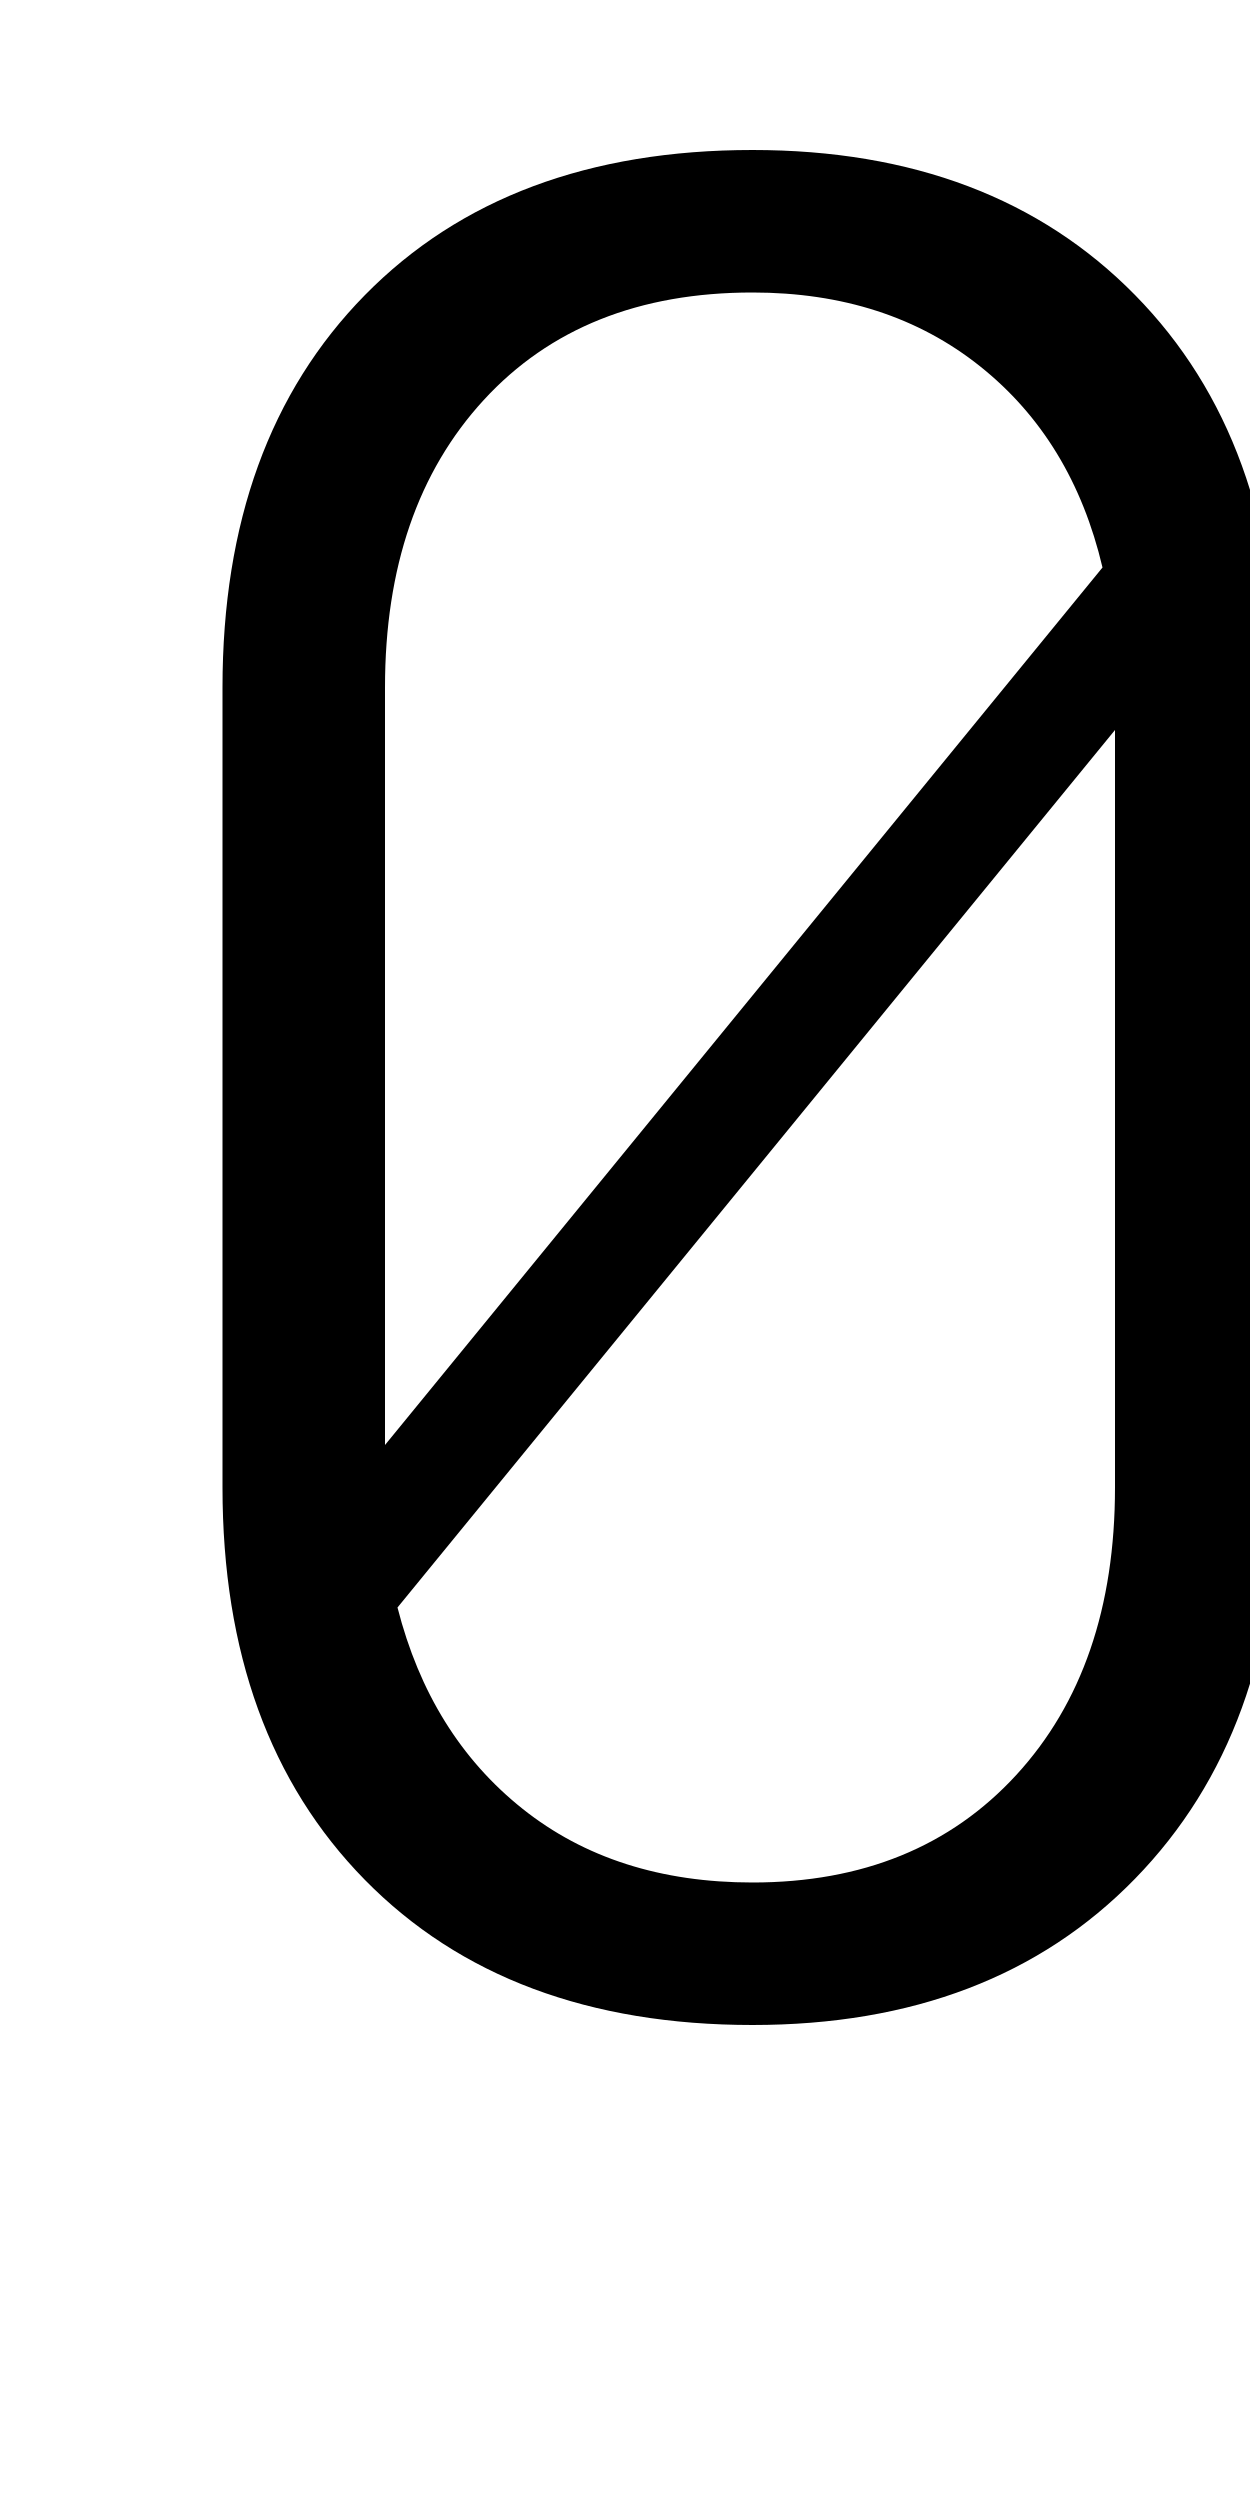
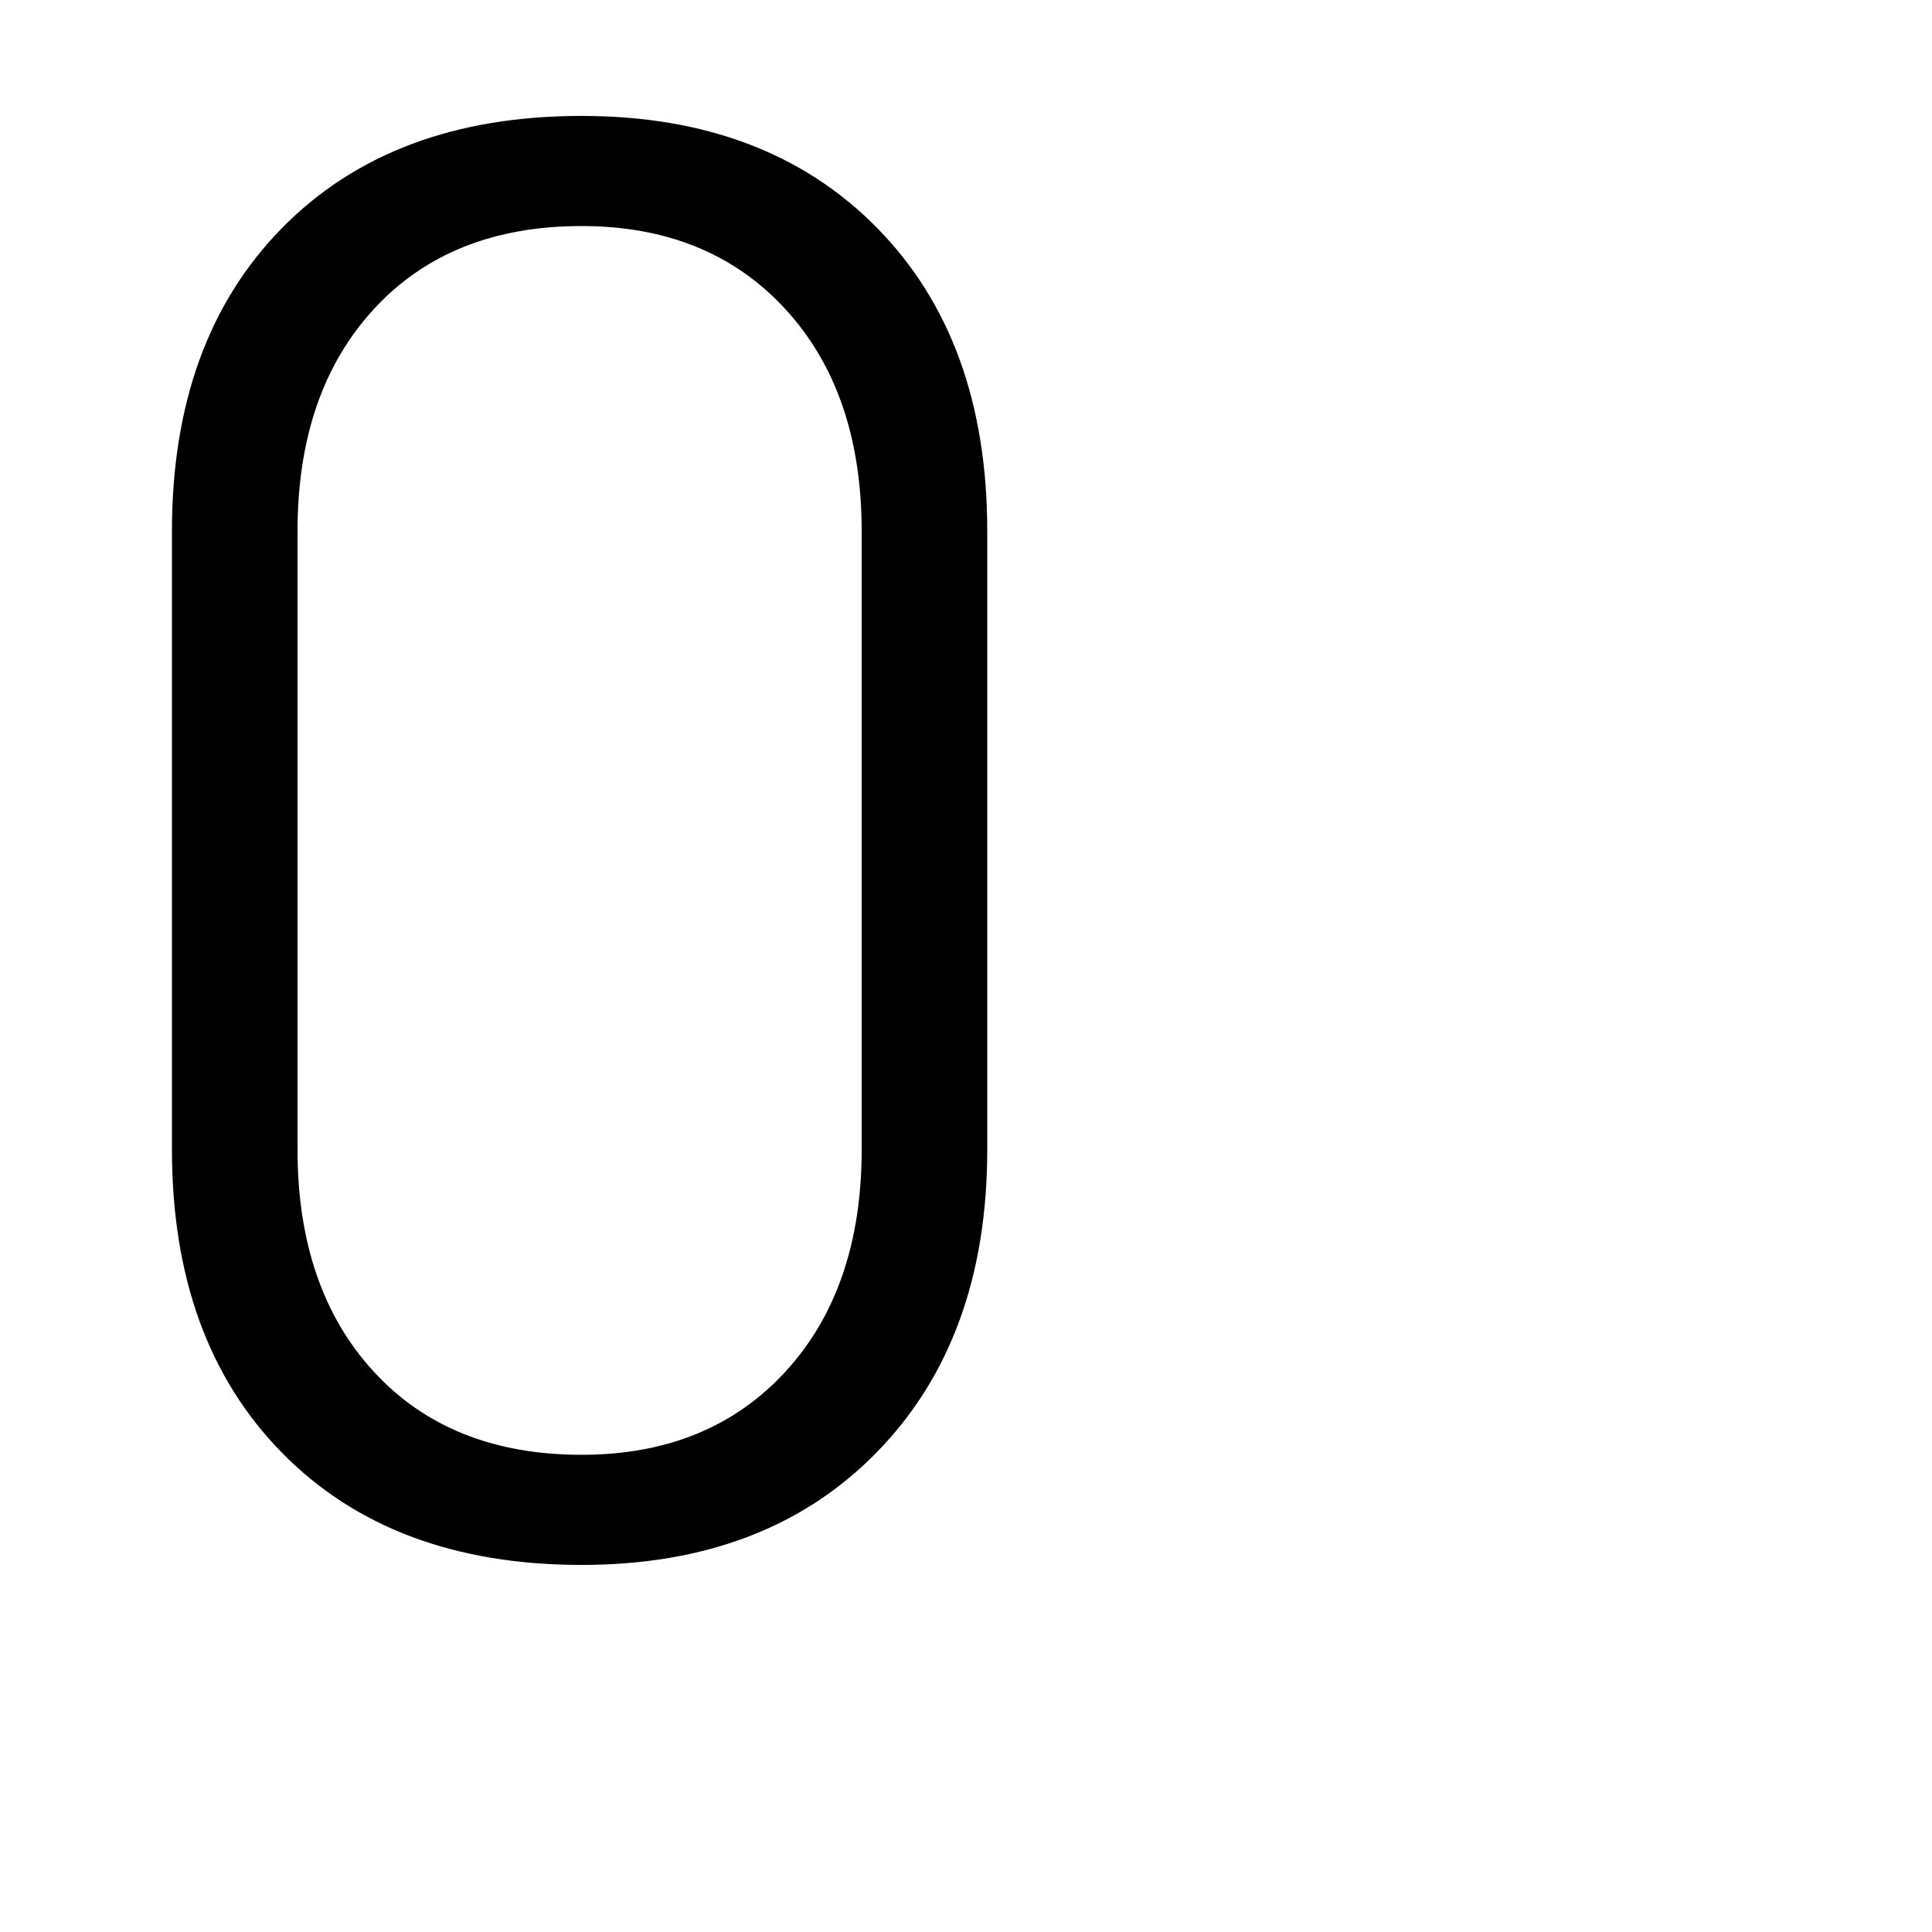
- <svg xmlns="http://www.w3.org/2000/svg" version="1.1" width="16" height="32" viewBox="0 0 16 32">
-   <path d="M9.632 25.92q-3.136 0-4.96-1.856t-1.824-5.024v-10.24q0-3.168 1.824-5.024t4.96-1.856q3.072 0 4.896 1.856t1.824 5.024v10.24q0 3.136-1.824 5.008t-4.896 1.872zM4.928 8.8v9.696l9.184-11.232q-0.384-1.632-1.568-2.576t-2.912-0.944q-2.176 0-3.44 1.376t-1.264 3.68zM9.632 24.096q2.112 0 3.376-1.376t1.264-3.68v-9.696l-9.184 11.232q0.416 1.632 1.6 2.576t2.944 0.944z" />
+ <svg xmlns="http://www.w3.org/2000/svg" version="1.1" width="32" height="32" viewBox="0 0 32 32" id="svg1">
+   <defs id="defs1" />
+   <path d="M 9.632,25.92 C 7.541,25.92 5.888,25.301 4.672,24.064 3.456,22.827 2.848,21.152 2.848,19.04 V 8.8 C 2.848,6.688 3.456,5.013 4.672,3.776 5.888,2.539 7.541,1.92 9.632,1.92 c 2.048,0 3.68,0.619 4.896,1.856 1.216,1.237 1.824,2.912 1.824,5.024 v 10.24 c 0,2.091 -0.608,3.76 -1.824,5.008 -1.216,1.248 -2.848,1.872 -4.896,1.872 z m 0,-1.824 c 1.408,0 2.533,-0.459 3.376,-1.376 0.843,-0.917 1.264,-2.144 1.264,-3.68 V 8.8 C 14.272,7.264 13.851,6.037 13.008,5.12 12.165,4.203 11.04,3.744 9.632,3.744 8.181,3.744 7.035,4.203 6.192,5.12 5.349,6.037 4.928,7.264 4.928,8.8 v 10.24 c 0,1.536 0.421,2.763 1.264,3.68 0.843,0.917 1.989,1.376 3.44,1.376 z" id="path1" />
</svg>
